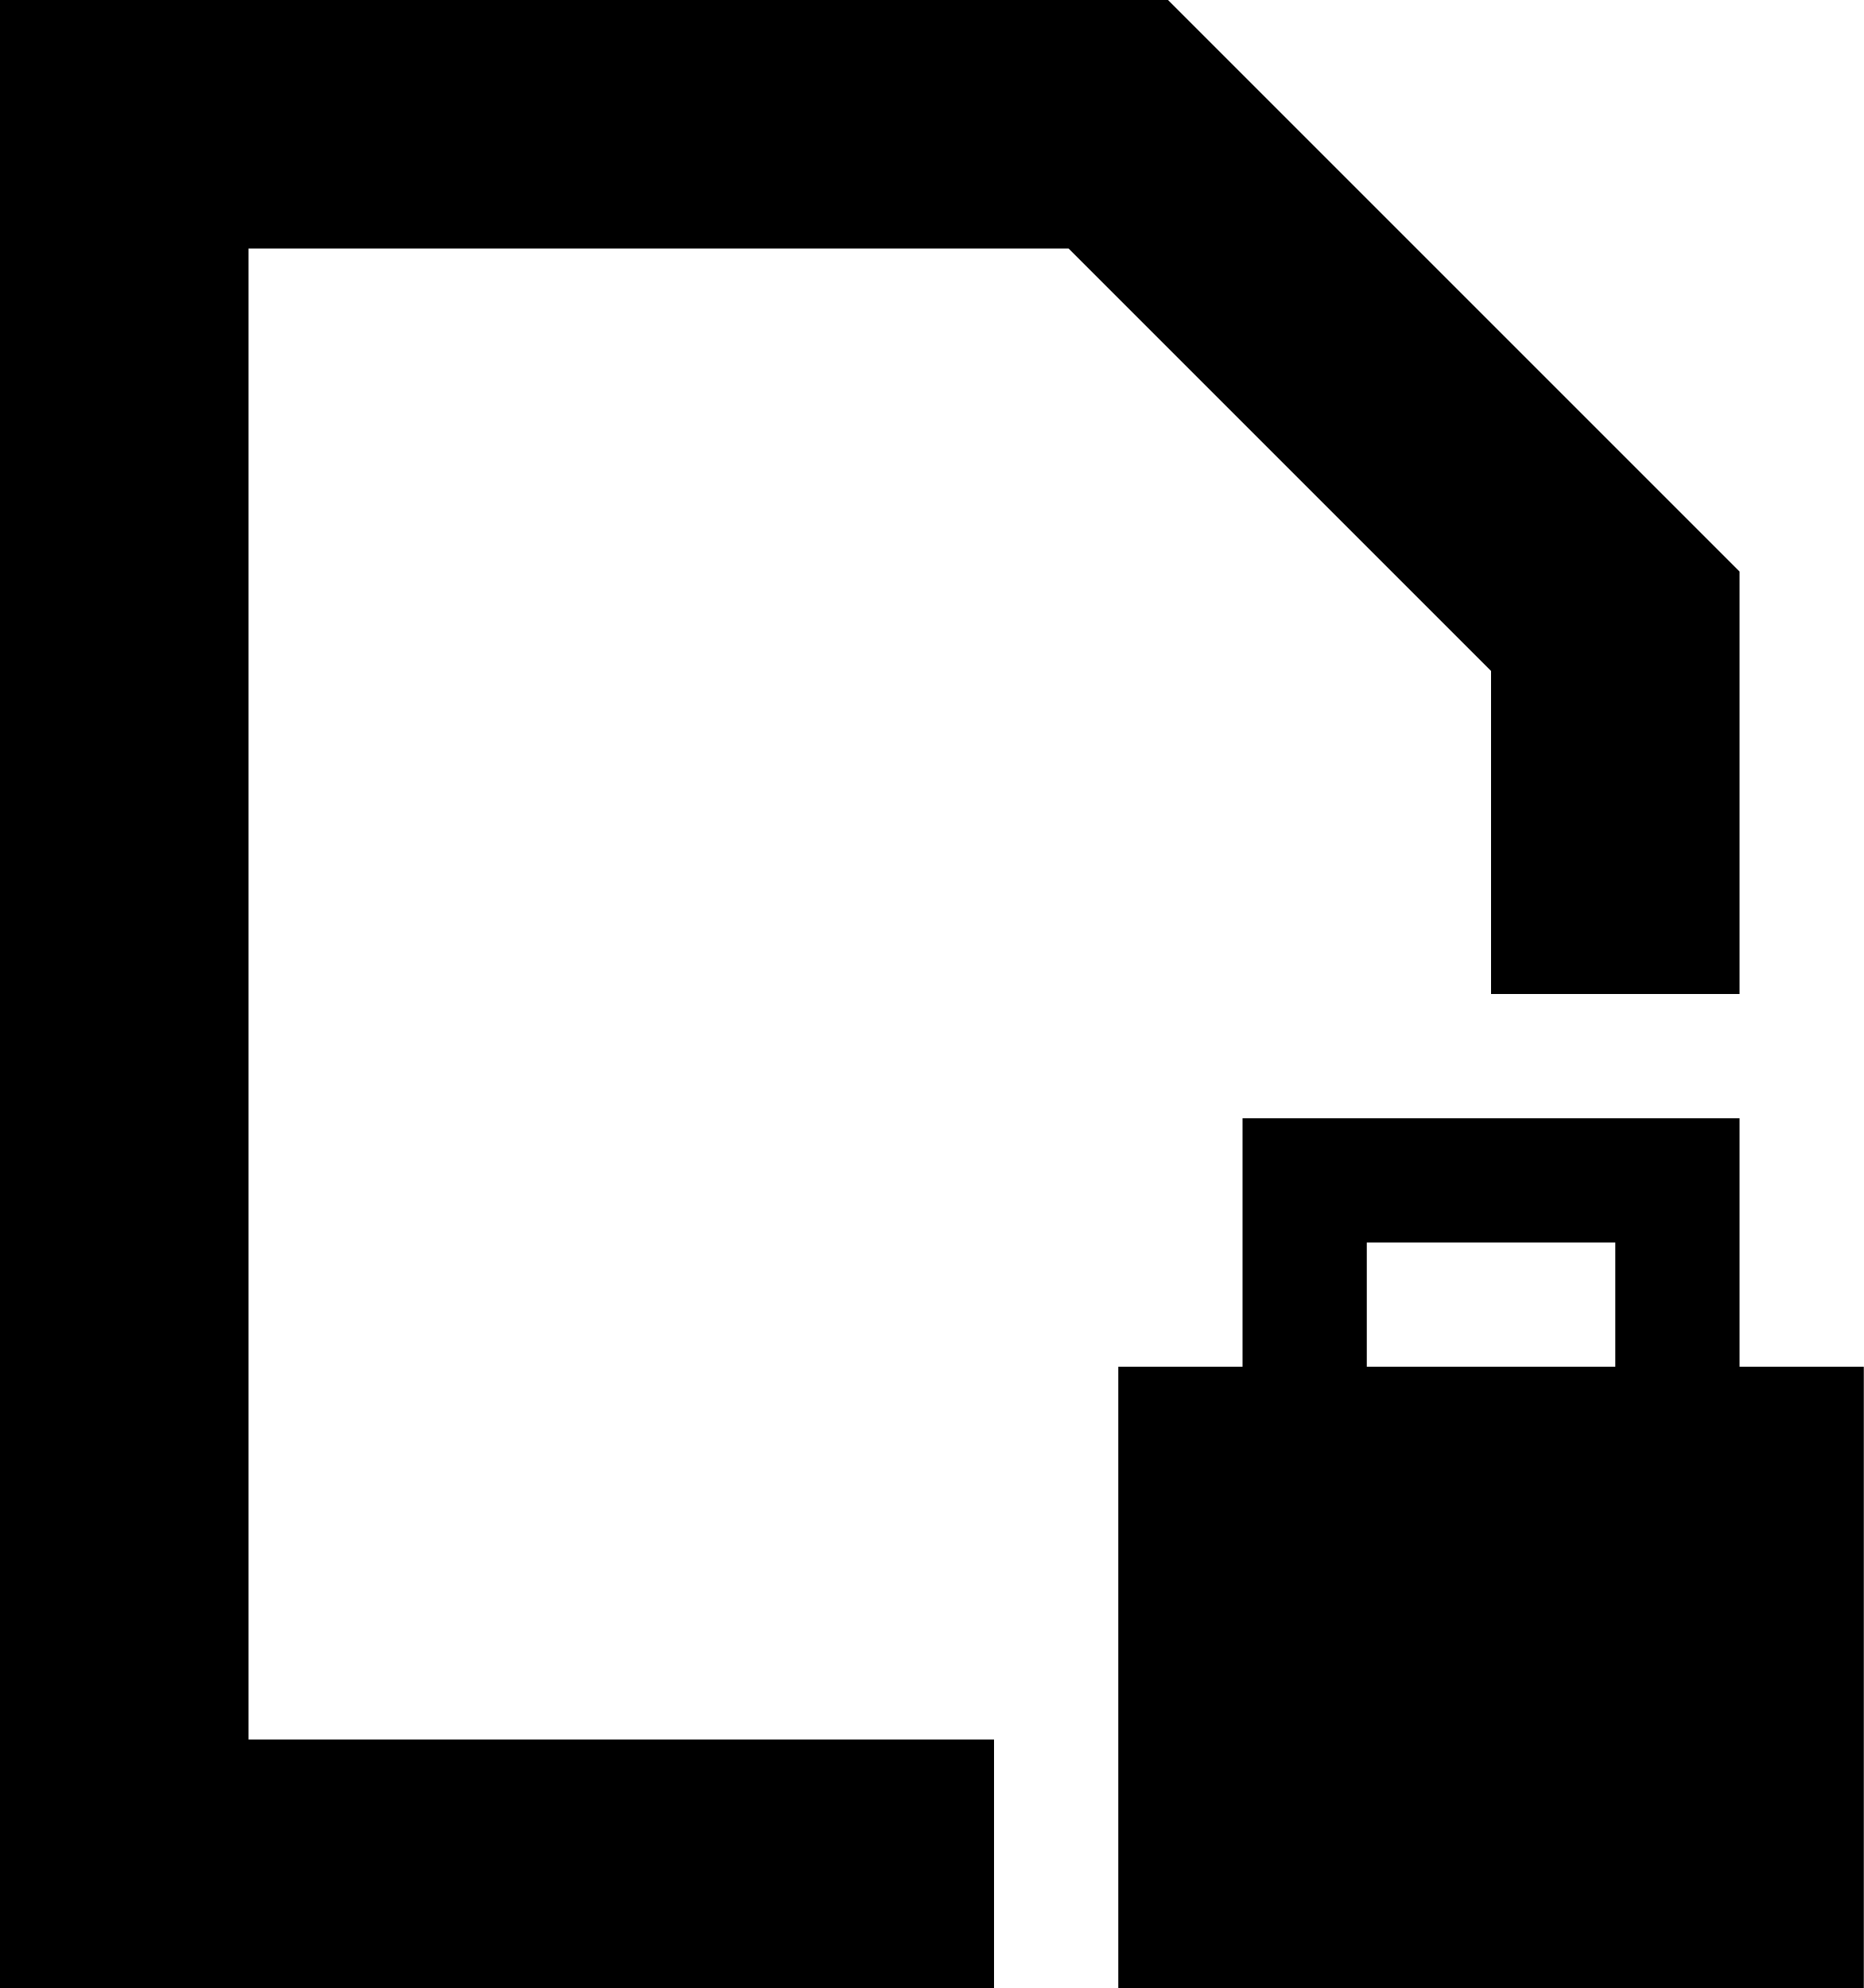
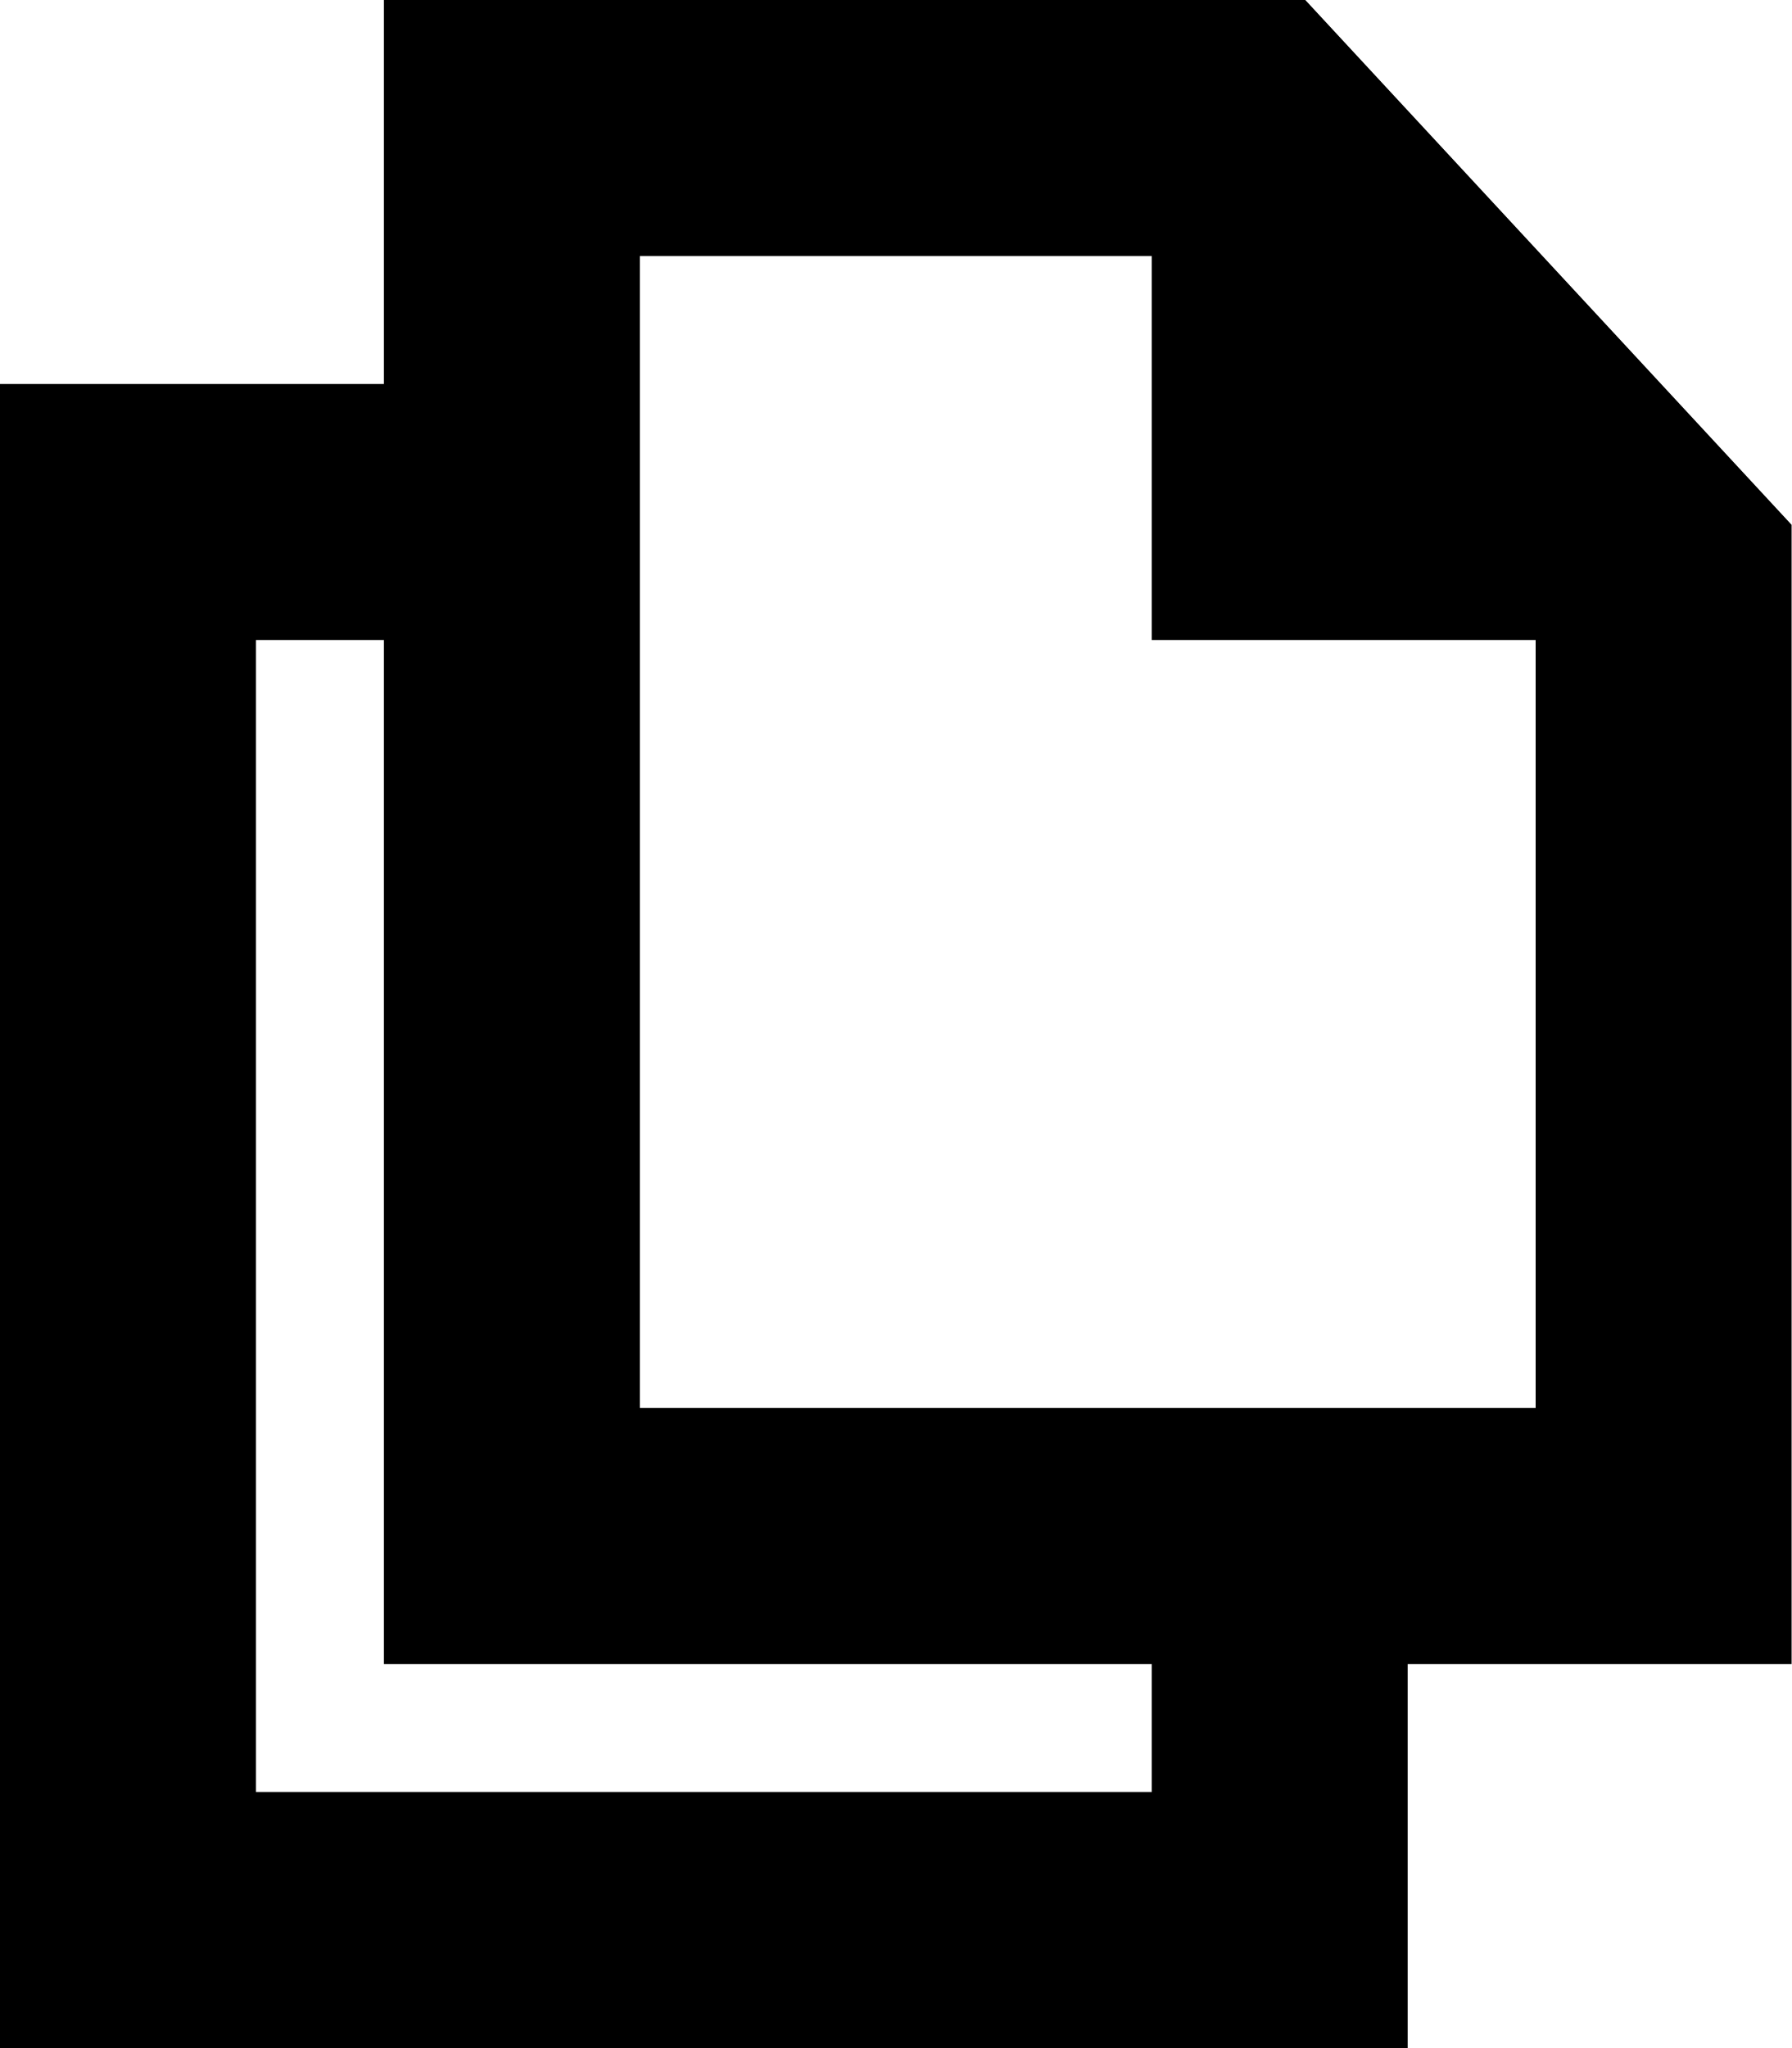
- <svg xmlns="http://www.w3.org/2000/svg" version="1.1" id="Icons" x="0px" y="0px" viewBox="0 0 15 16" style="enable-background:new 0 0 15 16;" xml:space="preserve">
-   <polygon points="8.6,2 12,5.4 12,8 14,8 14,4.6 9.4,0 0,0 0,16 8,16 8,14 6,14 4,14 2,14 2,2  " />
-   <path d="M14,11V9h-4v2H9v5h6v-5H14z M11,11v-1h2v1H11z" />
+ <svg xmlns="http://www.w3.org/2000/svg" version="1.1" id="Icons" x="0px" y="0px" viewBox="0 0 14 16" style="enable-background:new 0 0 14 16;" xml:space="preserve">
+   <path d="M10.2,0H3v3H0v13h11v-3h3V4.1L10.2,0z M9,14H2V5h1v8h6V14z M5,11V2h4v3h3v6H5z" />
</svg>
